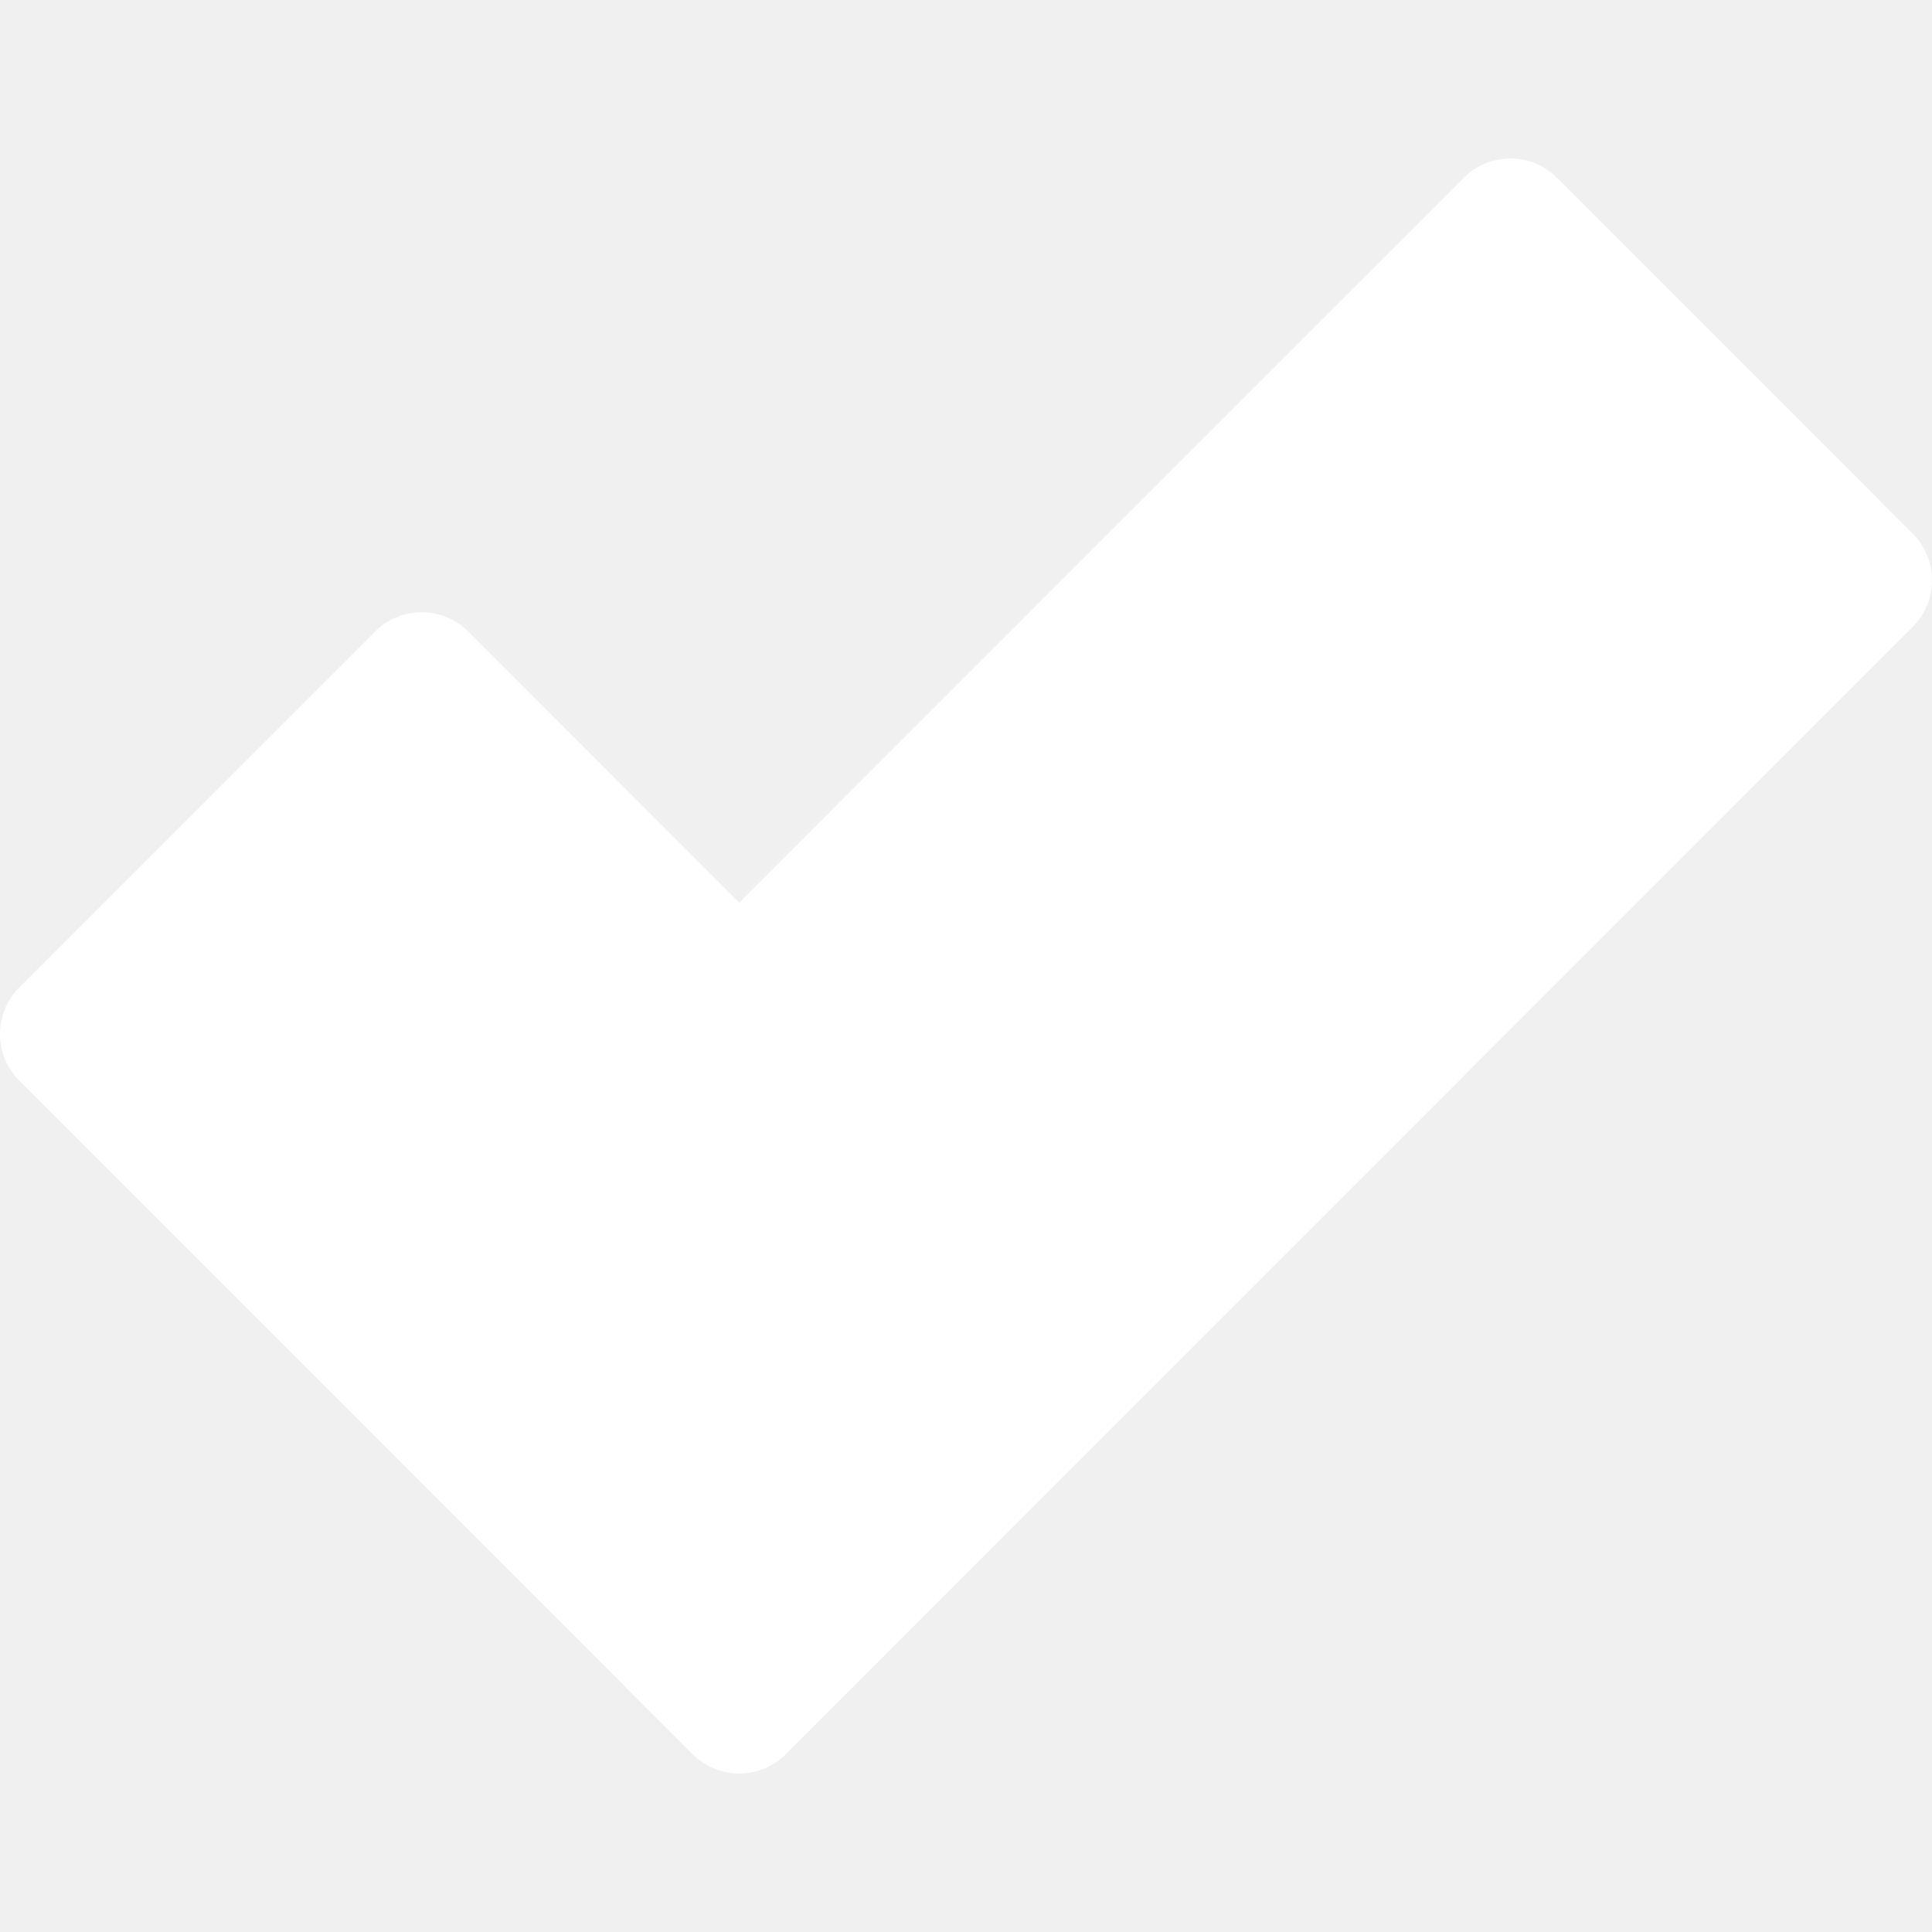
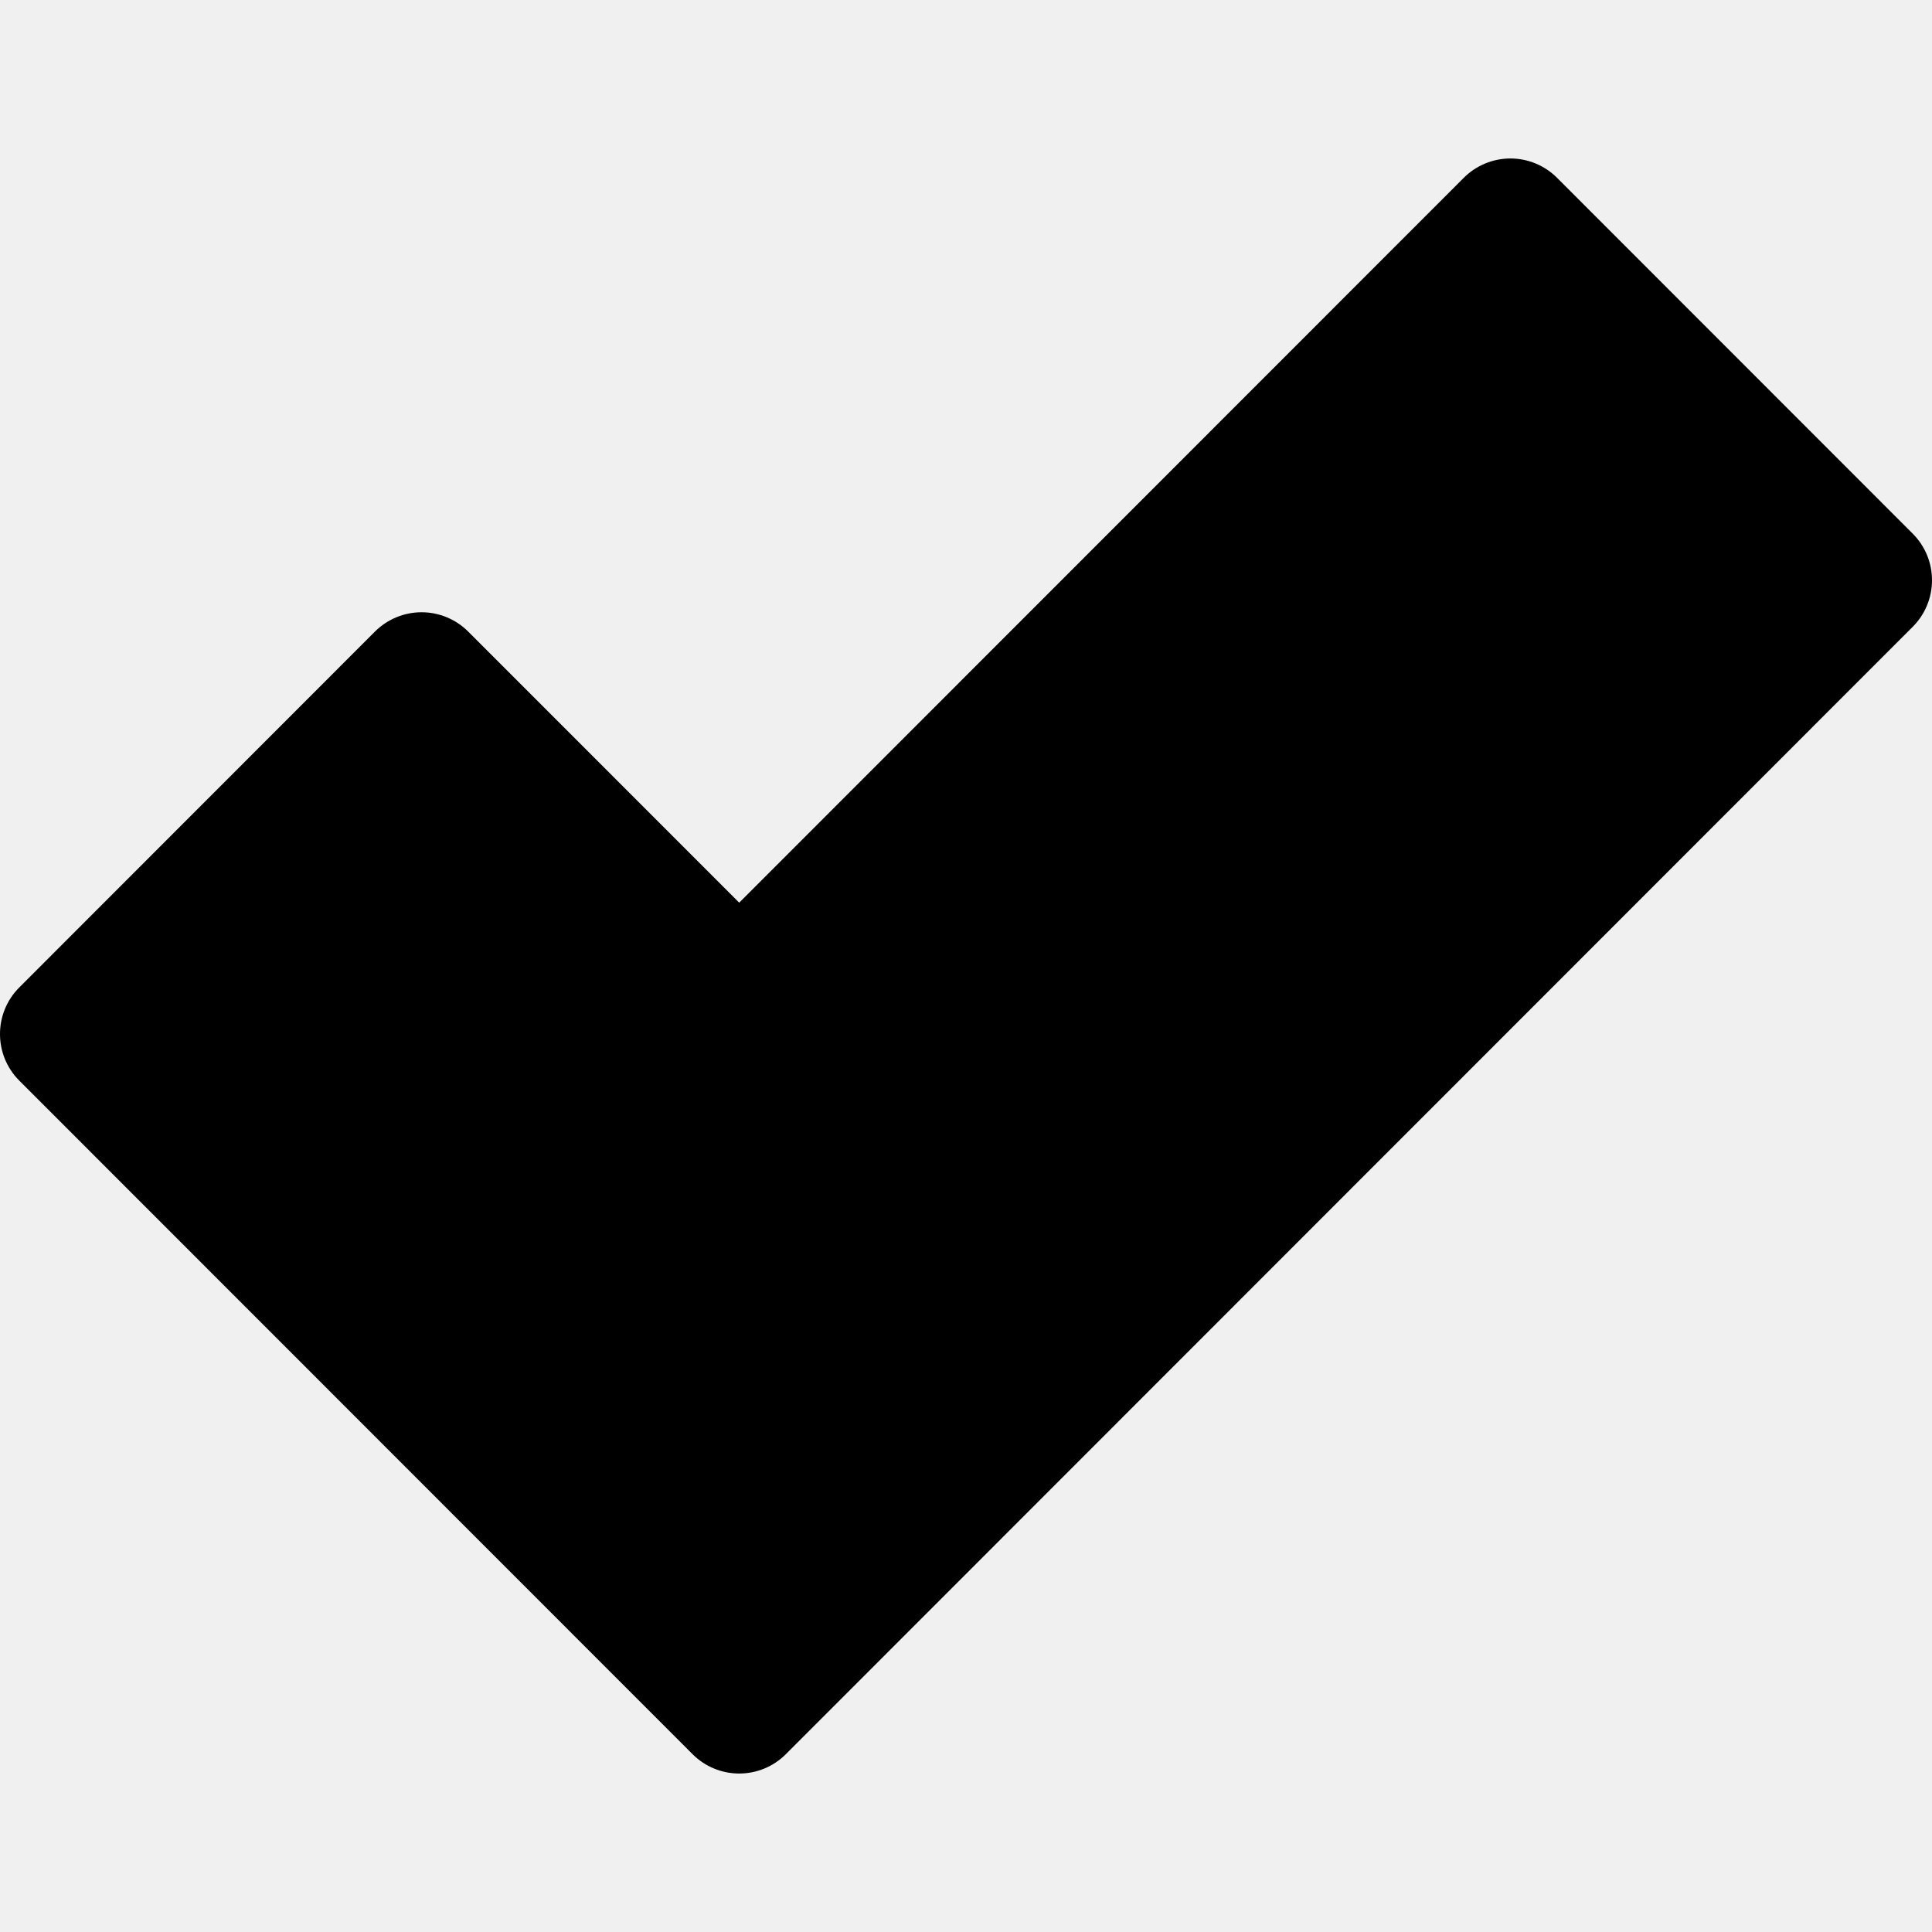
- <svg xmlns="http://www.w3.org/2000/svg" version="1.1" id="Capa_1" x="0px" y="0px" viewBox="0 0 297 297" style="enable-background:new 0 0 297 297;" xml:space="preserve" fill="#fff">
+ <svg xmlns="http://www.w3.org/2000/svg" version="1.1" id="Capa_1" x="0px" y="0px" viewBox="0 0 297 297" style="enable-background:new 0 0 297 297;" xml:space="preserve" fill="#000">
  <g>
    <path d="M294.033,82.033l-54.675-54.701c-1.899-1.901-4.479-2.97-7.167-2.97c-2.688,0-5.268,1.068-7.168,2.97L113.636,138.765   L71.975,97.09c-1.901-1.9-4.479-2.969-7.169-2.969c-2.688,0-5.267,1.069-7.167,2.97L2.966,151.794   c-3.955,3.958-3.955,10.372,0.001,14.329l103.501,103.545c1.9,1.902,4.478,2.97,7.168,2.97c2.689,0,5.267-1.067,7.167-2.97   L294.033,96.361C297.989,92.405,297.989,85.99,294.033,82.033z" />
  </g>
  <g>
</g>
  <g>
</g>
  <g>
</g>
  <g>
</g>
  <g>
</g>
  <g>
</g>
  <g>
</g>
  <g>
</g>
  <g>
</g>
  <g>
</g>
  <g>
</g>
  <g>
</g>
  <g>
</g>
  <g>
</g>
  <g>
</g>
</svg>
